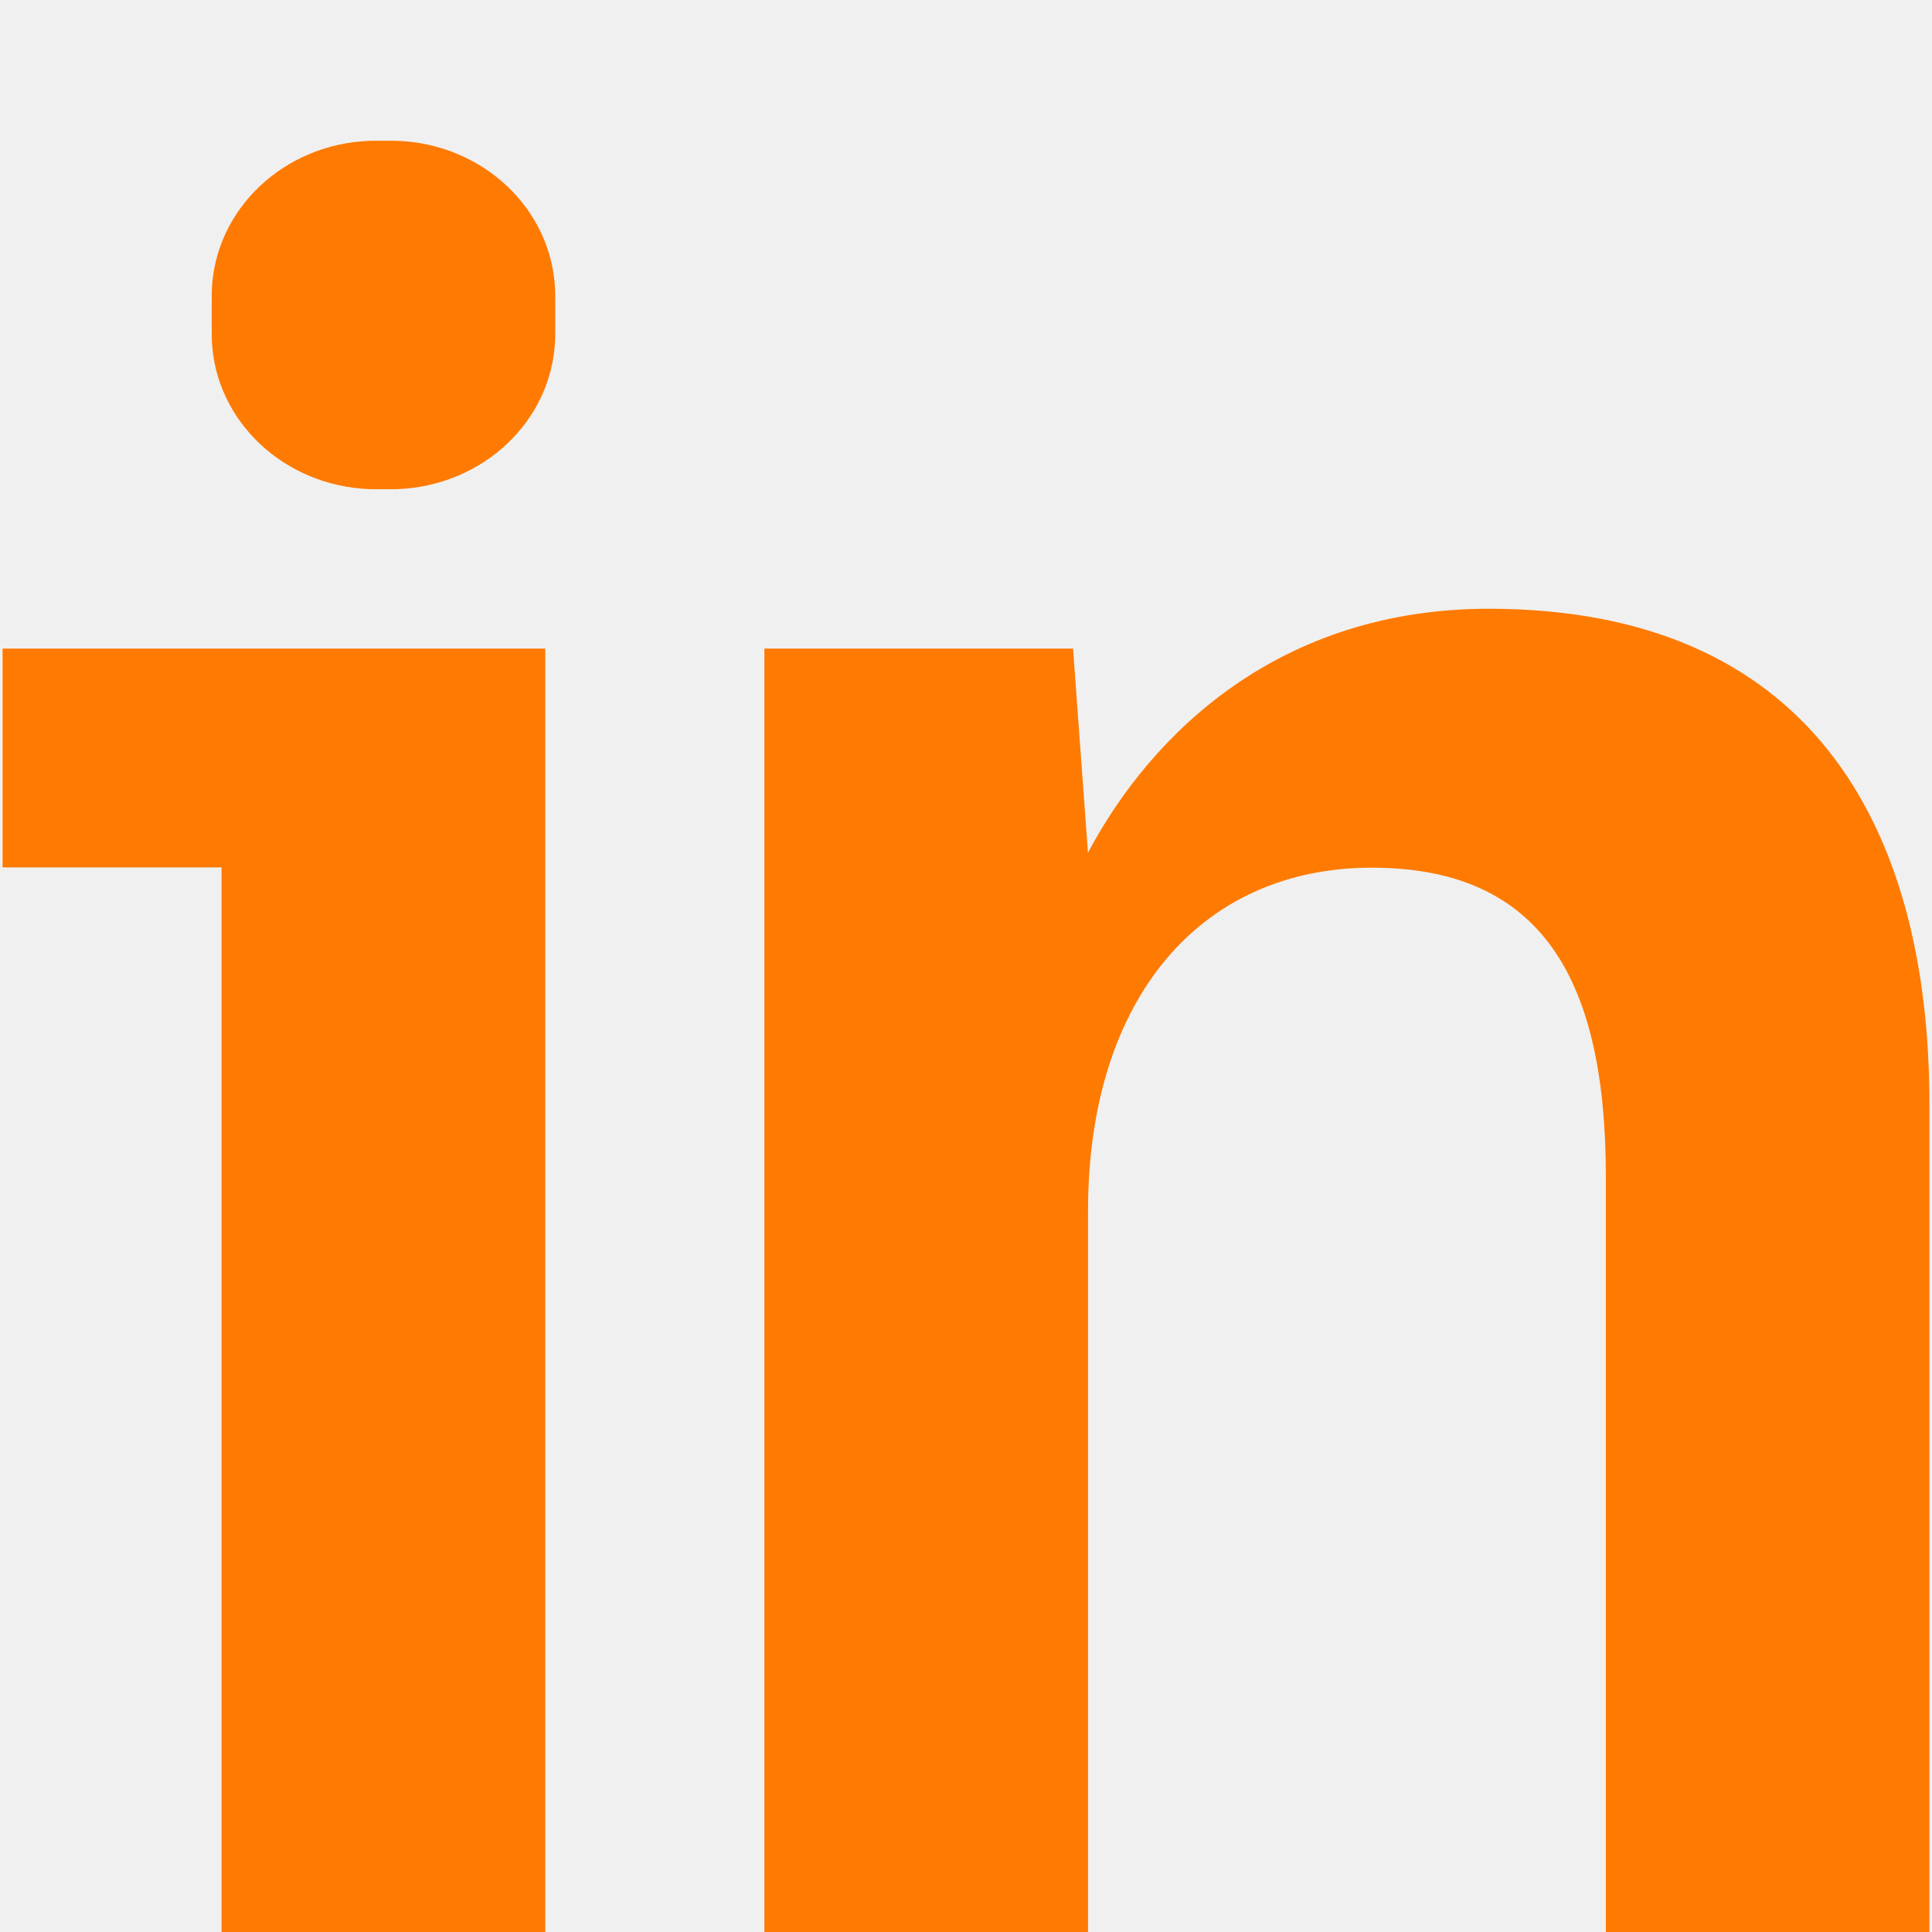
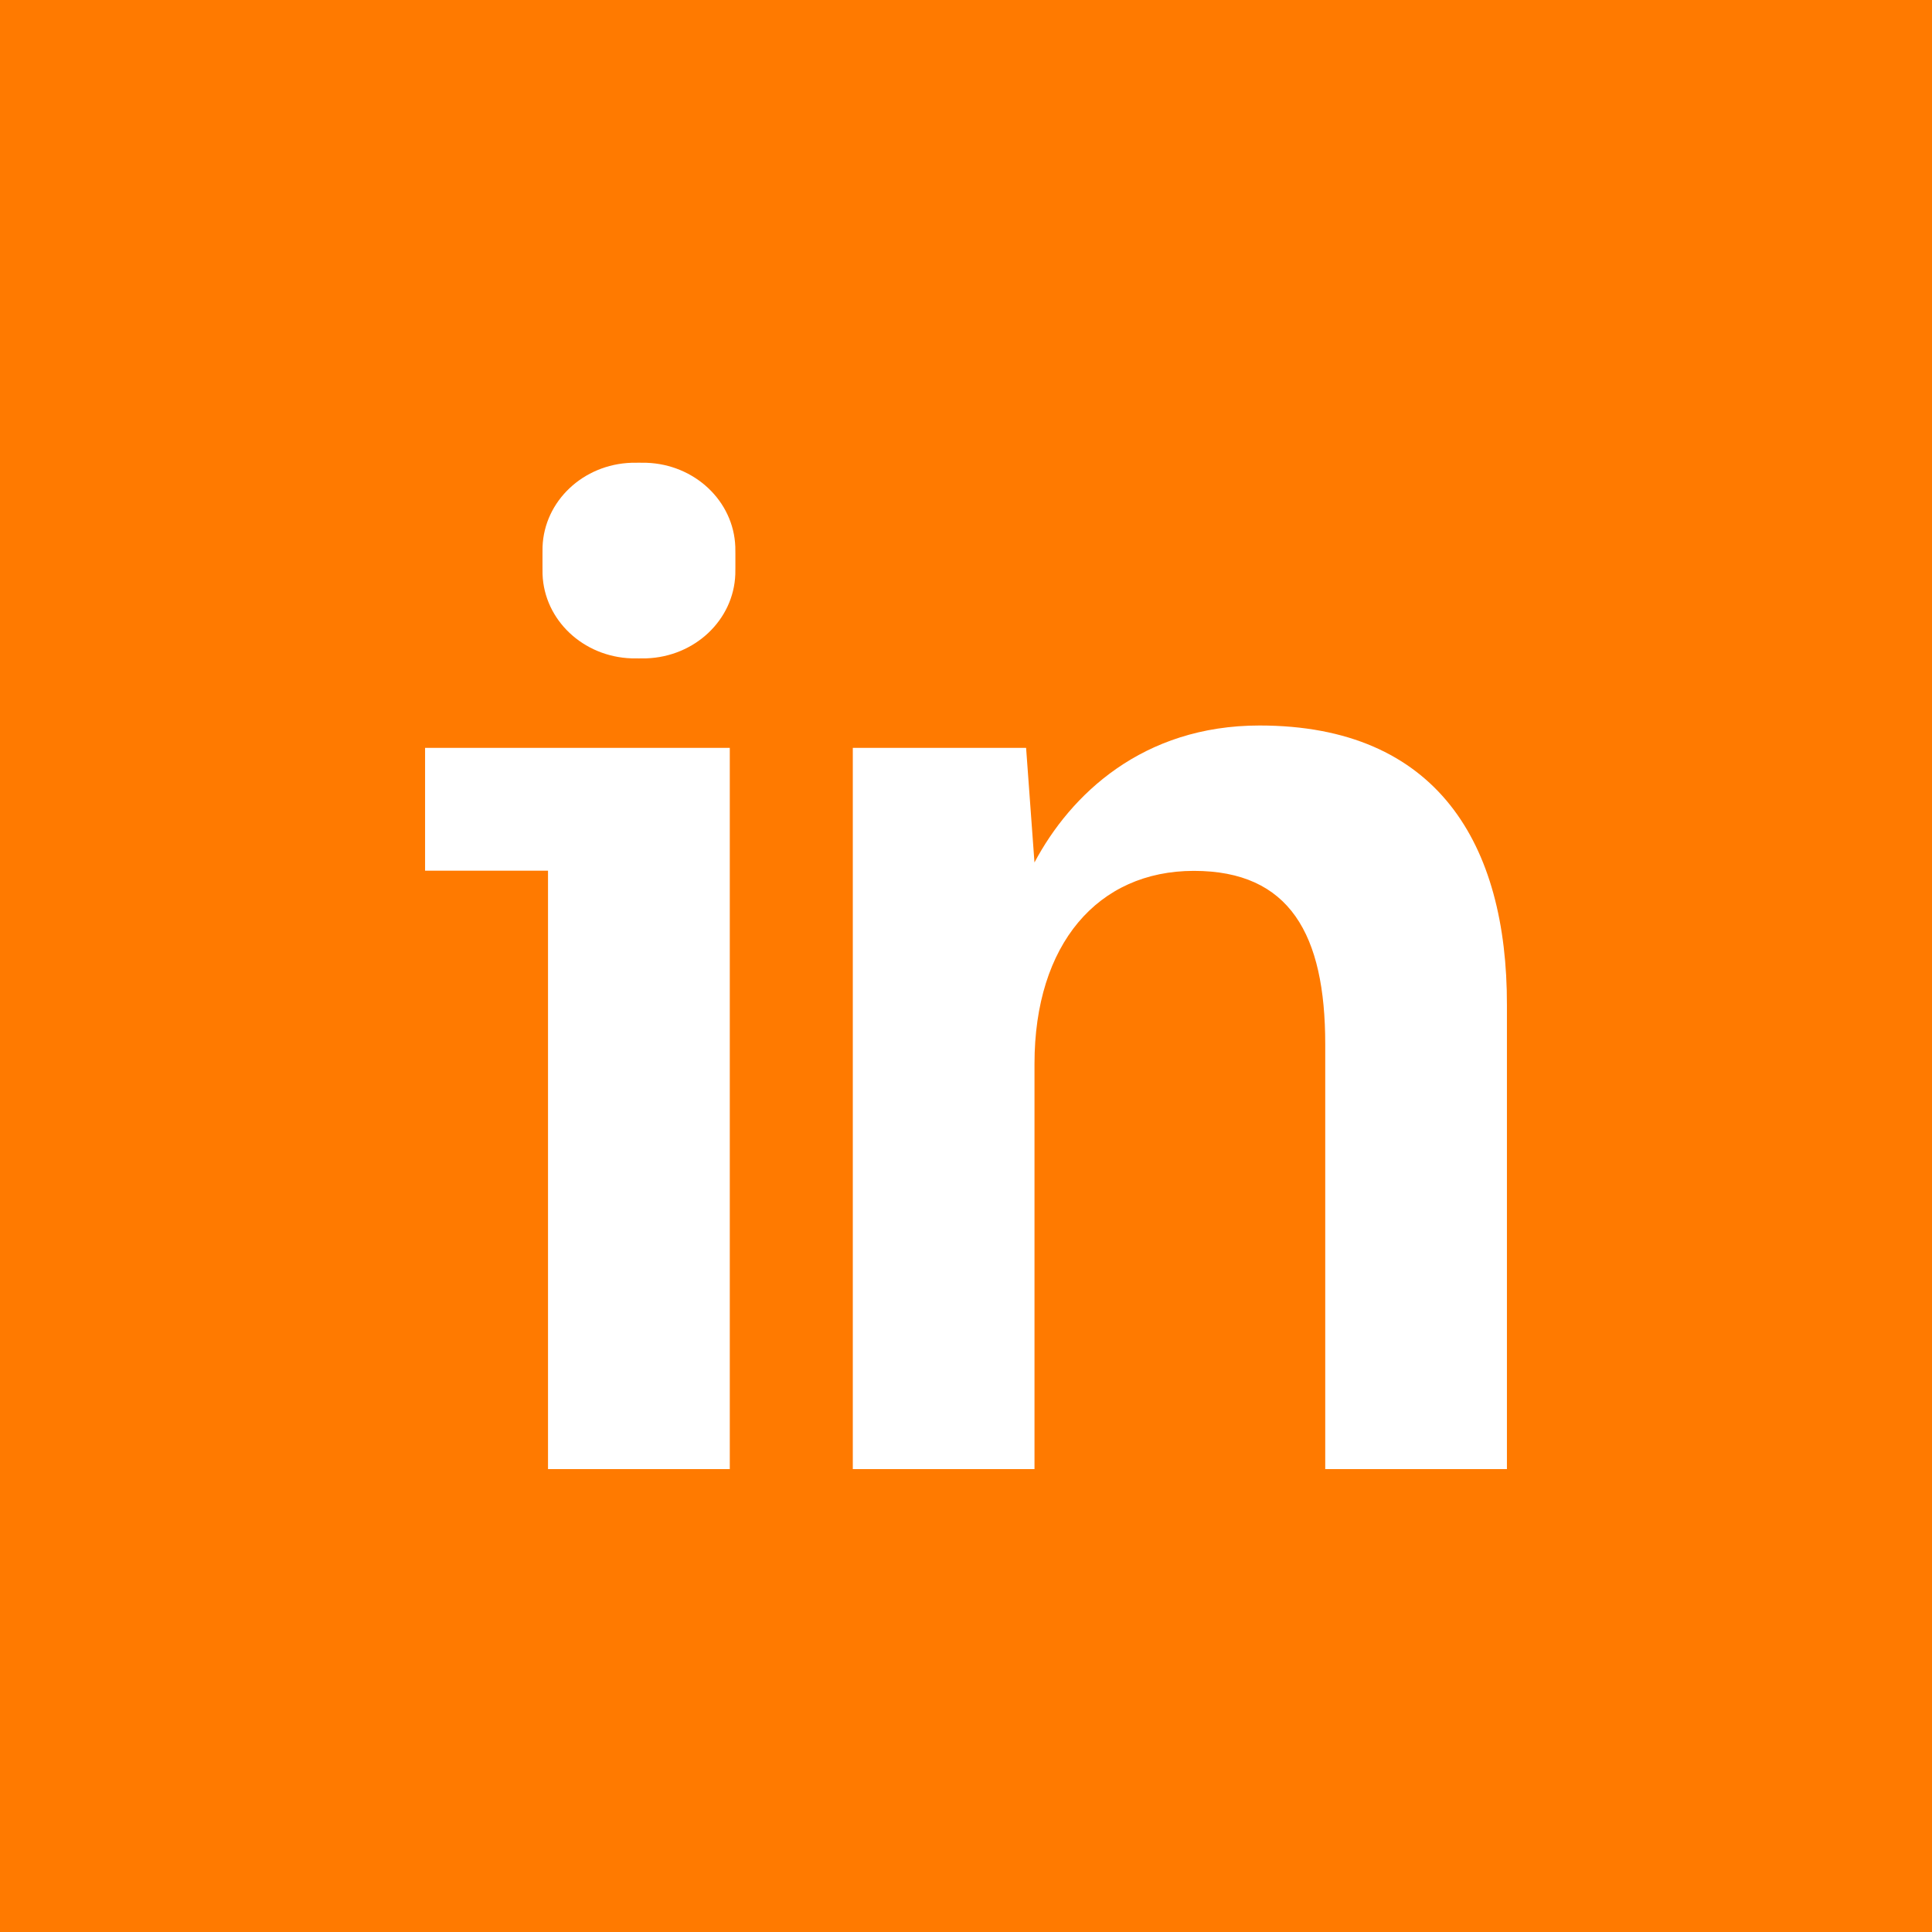
- <svg xmlns="http://www.w3.org/2000/svg" fill="none" class="undefined icon icon--banco-color fill-white" viewBox="0 0 2500 2500" data-testid="icon" version="1.1" id="svg3237" width="2500" height="2500">
-   <defs id="defs3241" />
-   <g id="g7451" transform="matrix(60.88204,0,0,60.88204,3.333154,182.0816)">
-     <path fill="#ff7a00" d="M 4.447,3.182 C 4.445,3.24 4.445,3.309 4.445,3.447 v 0.514 c 0,0.138 0,0.207 0.002,0.265 0.065,1.73 1.535,3.118 3.367,3.18 0.062,0.002 0.135,0.002 0.282,0.002 0.146,0 0.219,0 0.28,-0.002 1.833,-0.062 3.304,-1.45 3.368,-3.18 0.003,-0.058 0.003,-0.127 0.003,-0.265 V 3.447 c 0,-0.138 0,-0.207 -0.003,-0.265 C 11.68,1.452 10.209,0.063 8.377,0.002 8.315,0 8.242,0 8.096,0 7.949,0 7.876,0 7.814,0.002 5.982,0.063 4.512,1.452 4.447,3.182 Z" id="path3231" />
-     <path fill="#ff7a00" d="m 31.589,9.948 c -4.424,0 -7.154,2.614 -8.52,5.185 l -0.317,-4.339 h -6.56 V 38.097 H 23.07 V 22.752 c 0,-4.529 2.402,-7.301 6.032,-7.301 3.63,0 4.974,2.402 4.974,6.56 v 16.086 h 6.878 V 20.53 C 40.965,14.435 38.319,9.948 31.589,9.948 Z M 0,10.794 v 4.651 h 4.654 v 22.652 h 6.881 V 10.794 Z" id="path3235" />
-   </g>
+ <svg xmlns="http://www.w3.org/2000/svg" viewBox="0 0 100 100" width="100" height="100">
+   <rect width="100" height="100" fill="#ff7a00" />
+   <svg x="22.00" y="23.95" width="56" height="52.09" viewBox="0 0 40.954 38.097">
+     <path fill="#ffffff" d="M 4.447,3.182 C 4.445,3.24 4.445,3.309 4.445,3.447 v 0.514 c 0,0.138 0,0.207 0.002,0.265 0.065,1.73 1.535,3.118 3.367,3.18 0.062,0.002 0.135,0.002 0.282,0.002 0.146,0 0.219,0 0.28,-0.002 1.833,-0.062 3.304,-1.45 3.368,-3.18 0.003,-0.058 0.003,-0.127 0.003,-0.265 V 3.447 c 0,-0.138 0,-0.207 -0.003,-0.265 C 11.68,1.452 10.209,0.063 8.377,0.002 8.315,0 8.242,0 8.096,0 7.949,0 7.876,0 7.814,0.002 5.982,0.063 4.512,1.452 4.447,3.182 Z" />
+     <path fill="#ffffff" d="m 31.589,9.948 c -4.424,0 -7.154,2.614 -8.52,5.185 l -0.317,-4.339 h -6.56 V 38.097 H 23.07 V 22.752 c 0,-4.529 2.402,-7.301 6.032,-7.301 3.63,0 4.974,2.402 4.974,6.56 v 16.086 h 6.878 V 20.53 C 40.965,14.435 38.319,9.948 31.589,9.948 Z M 0,10.794 v 4.651 h 4.654 v 22.652 h 6.881 V 10.794 Z" />
+   </svg>
</svg>
